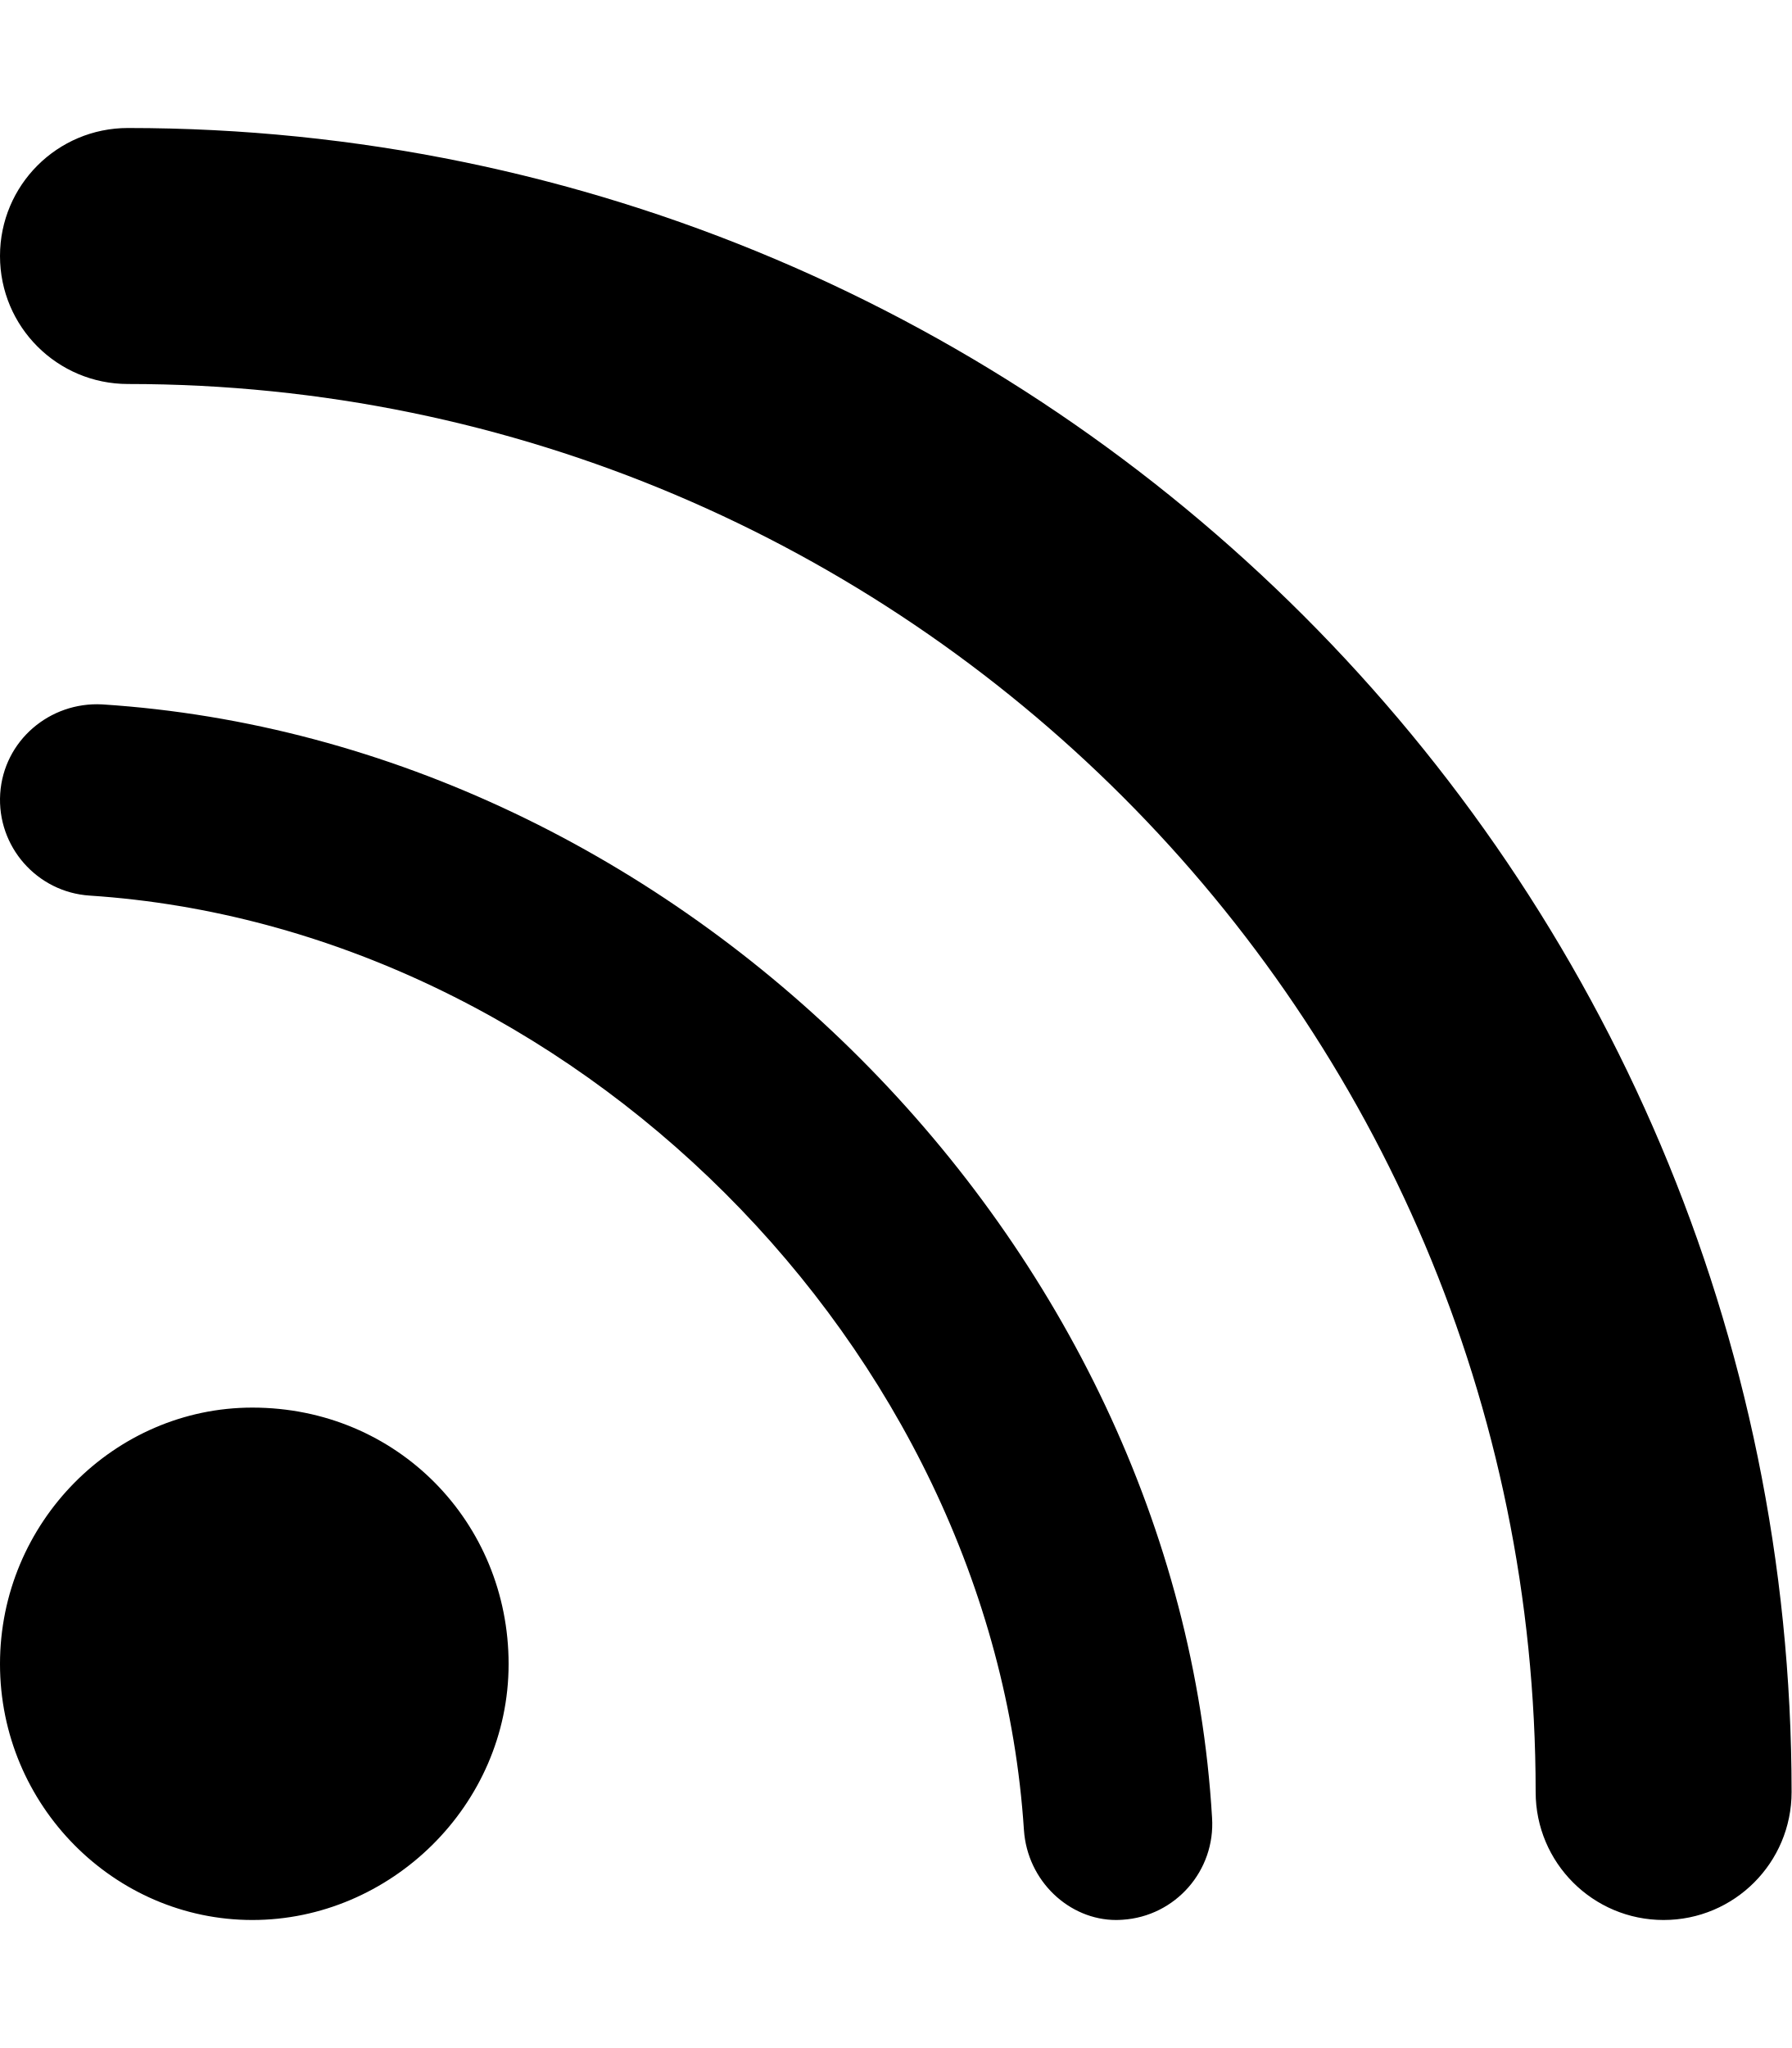
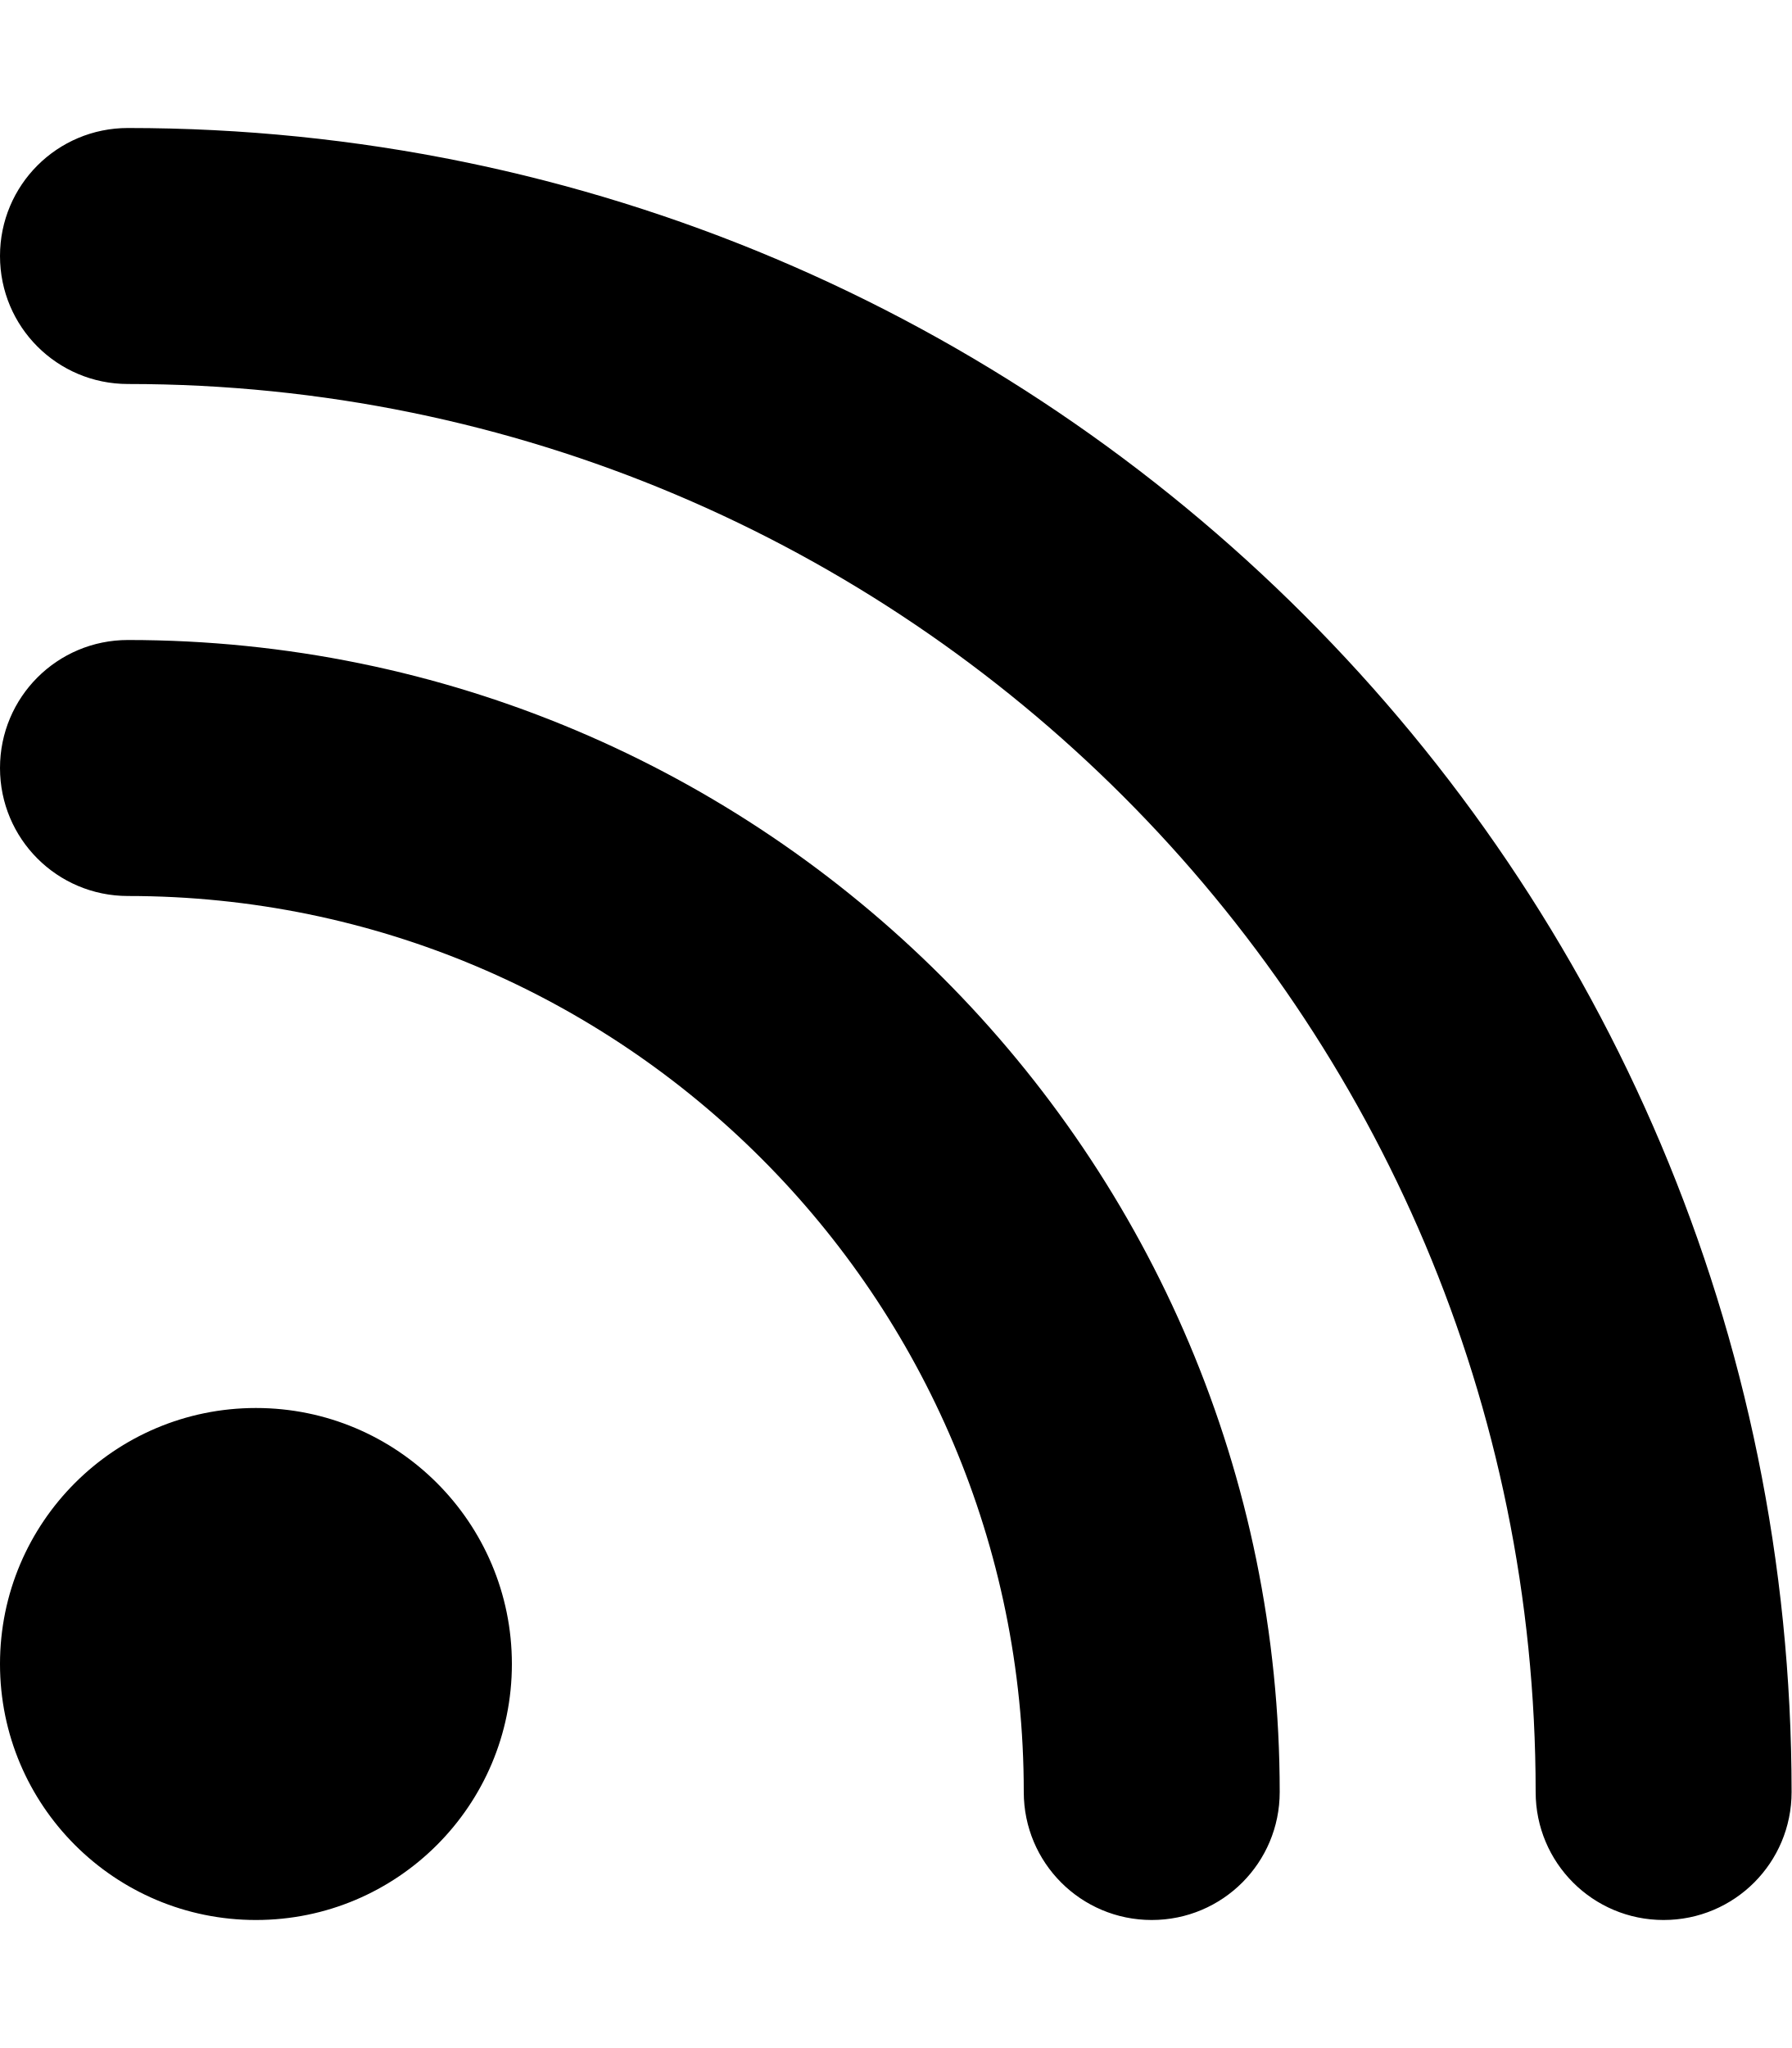
<svg xmlns="http://www.w3.org/2000/svg" viewBox="0 0 448 512">
-   <path d="M25.57 176.1C12.41 175.4 .912 185.2 .052 198.4s9.173 24.65 22.39 25.5c120.1 7.875 225.7 112.7 233.6 233.6C256.9 470.3 267.4 480 279.1 480c.531 0 1.062-.031 1.594-.062c13.22-.844 23.25-12.28 22.39-25.5C294.6 310.3 169.7 185.4 25.57 176.1zM32 32C14.33 32 0 46.31 0 64s14.33 32 32 32c194.1 0 352 157.9 352 352c0 17.69 14.33 32 32 32s32-14.31 32-32C448 218.6 261.4 32 32 32zM63.1 351.9C28.63 351.9 0 380.6 0 416s28.63 64 63.1 64s64.08-28.62 64.08-64S99.37 351.9 63.1 351.9z" />
+   <path d="M0 64C0 46.3 14.3 32 32 32c229.8 0 416 186.2 416 416c0 17.7-14.3 32-32 32s-32-14.3-32-32C384 253.6 226.4 96 32 96C14.3 96 0 81.7 0 64zM0 416a64 64 0 1 1 128 0A64 64 0 1 1 0 416zM32 160c159.1 0 288 128.9 288 288c0 17.7-14.3 32-32 32s-32-14.3-32-32c0-123.7-100.3-224-224-224c-17.7 0-32-14.3-32-32s14.3-32 32-32z" />
</svg>
